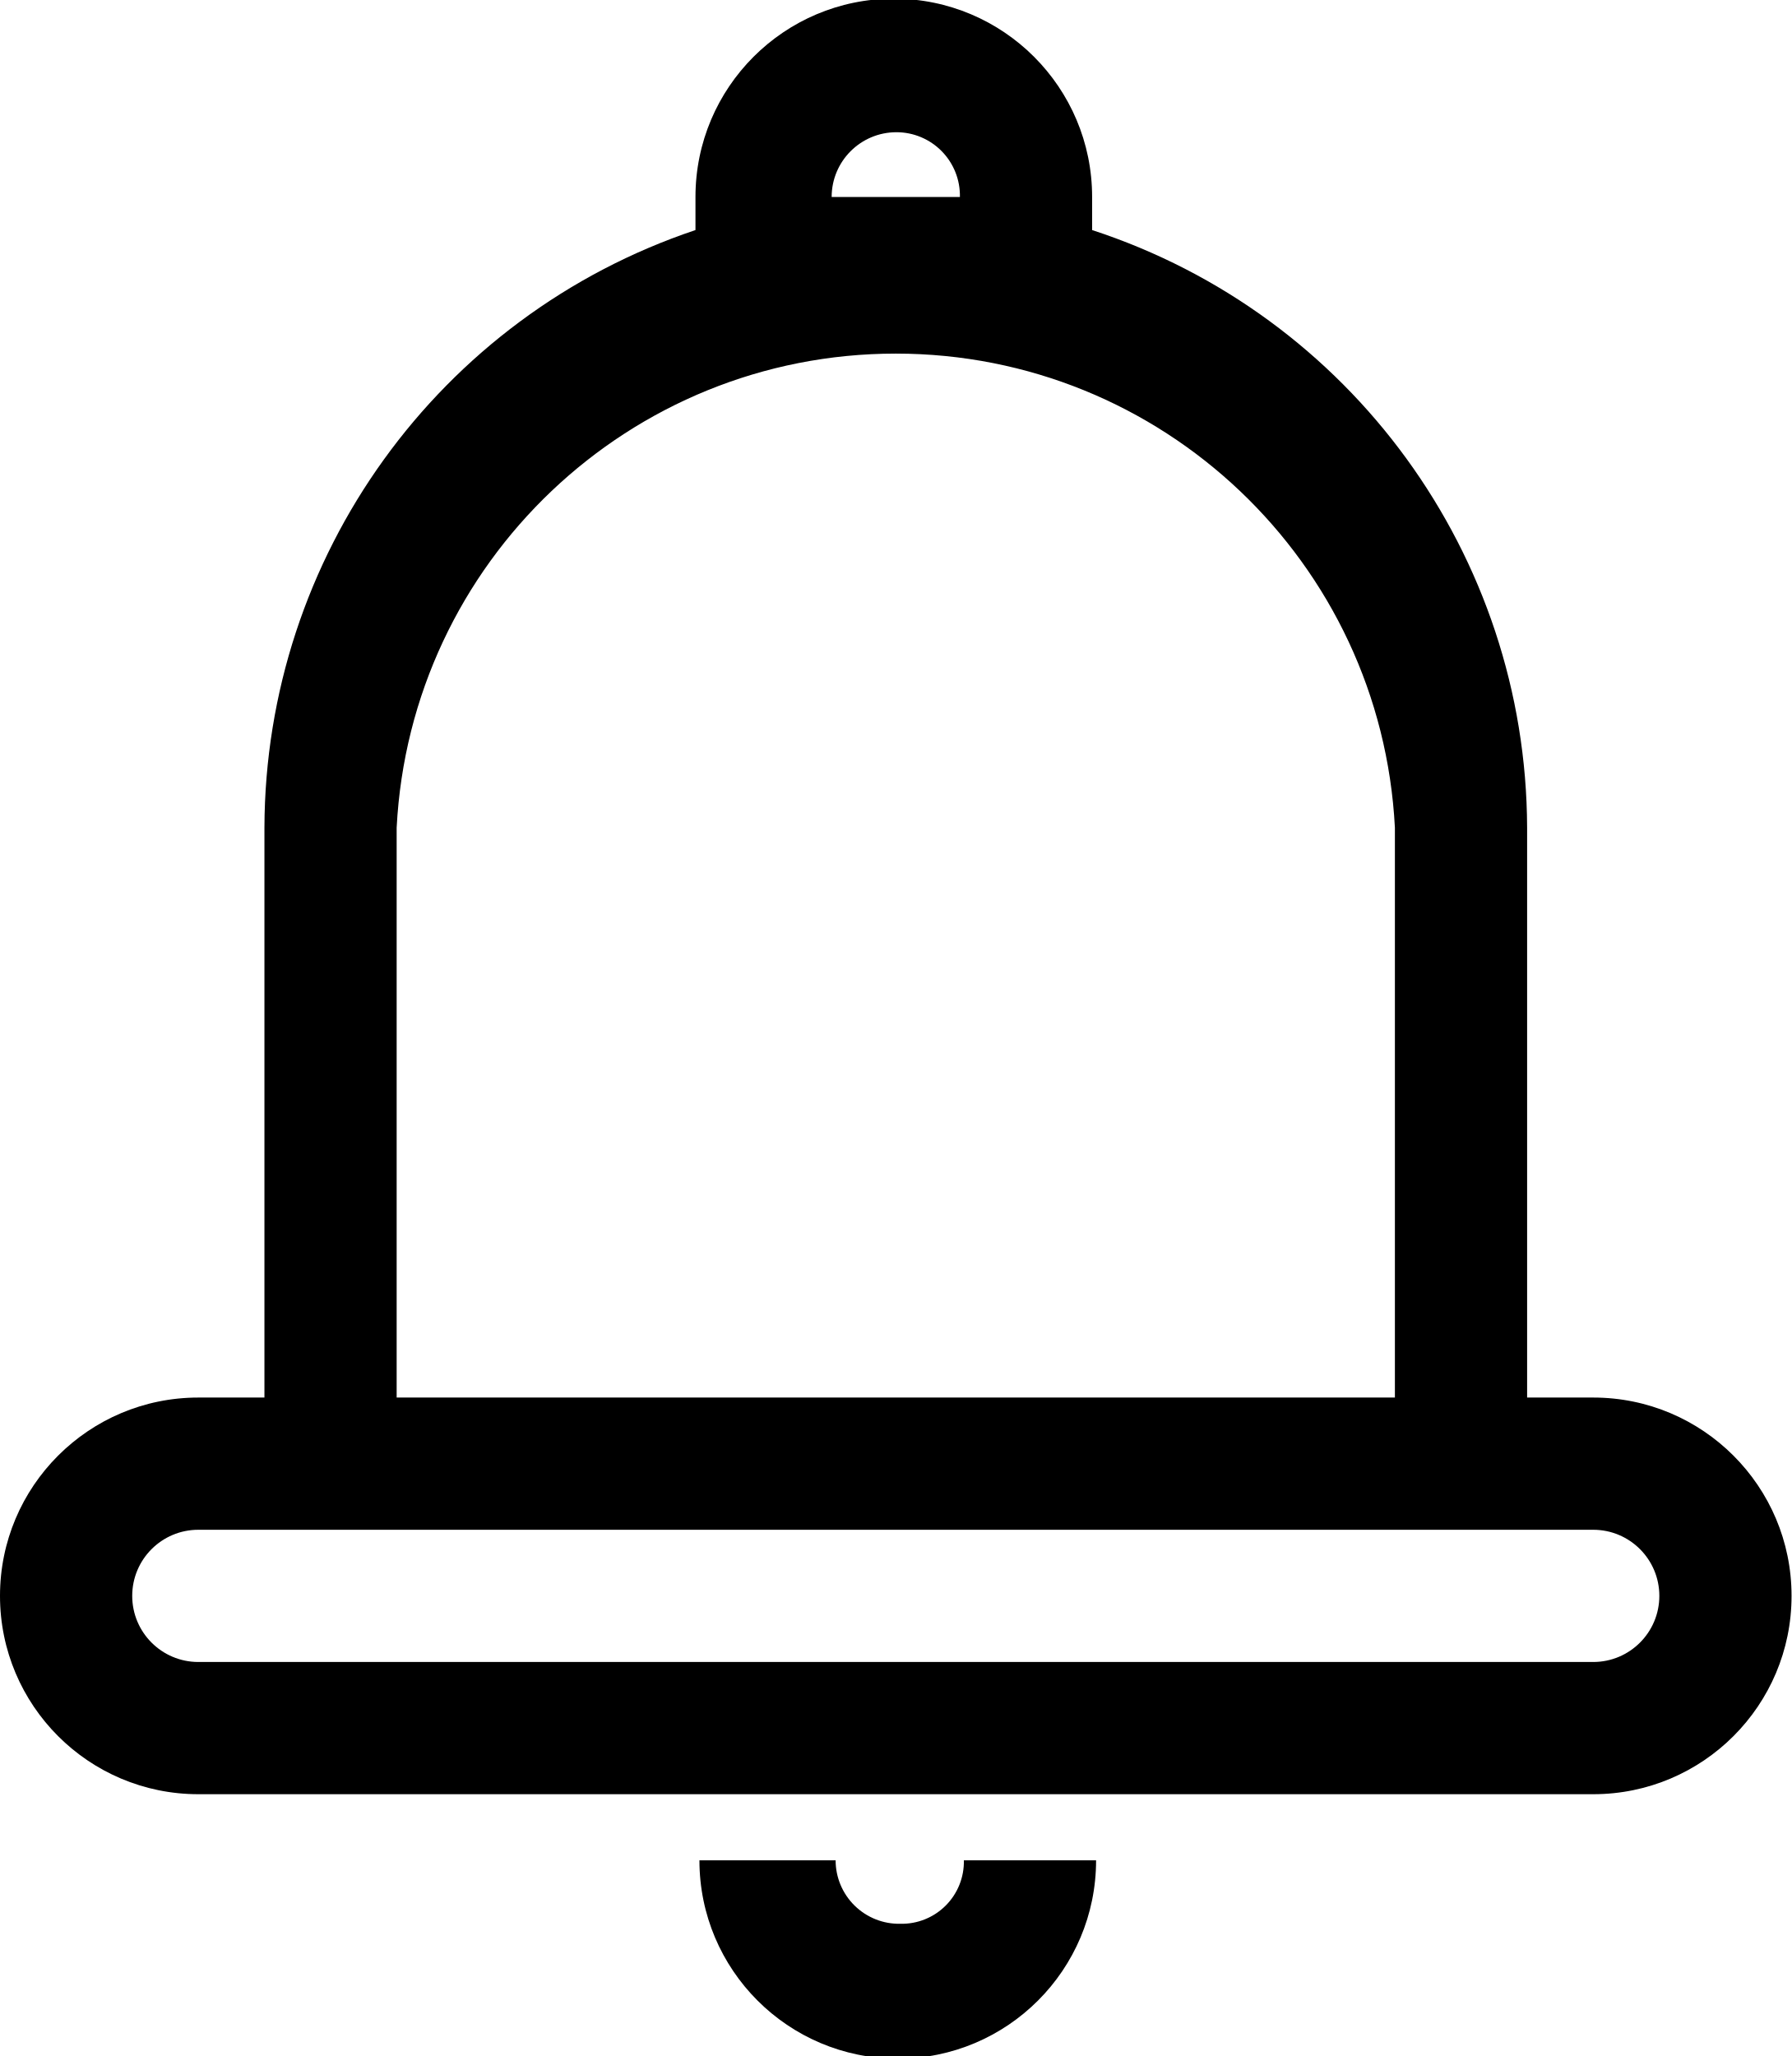
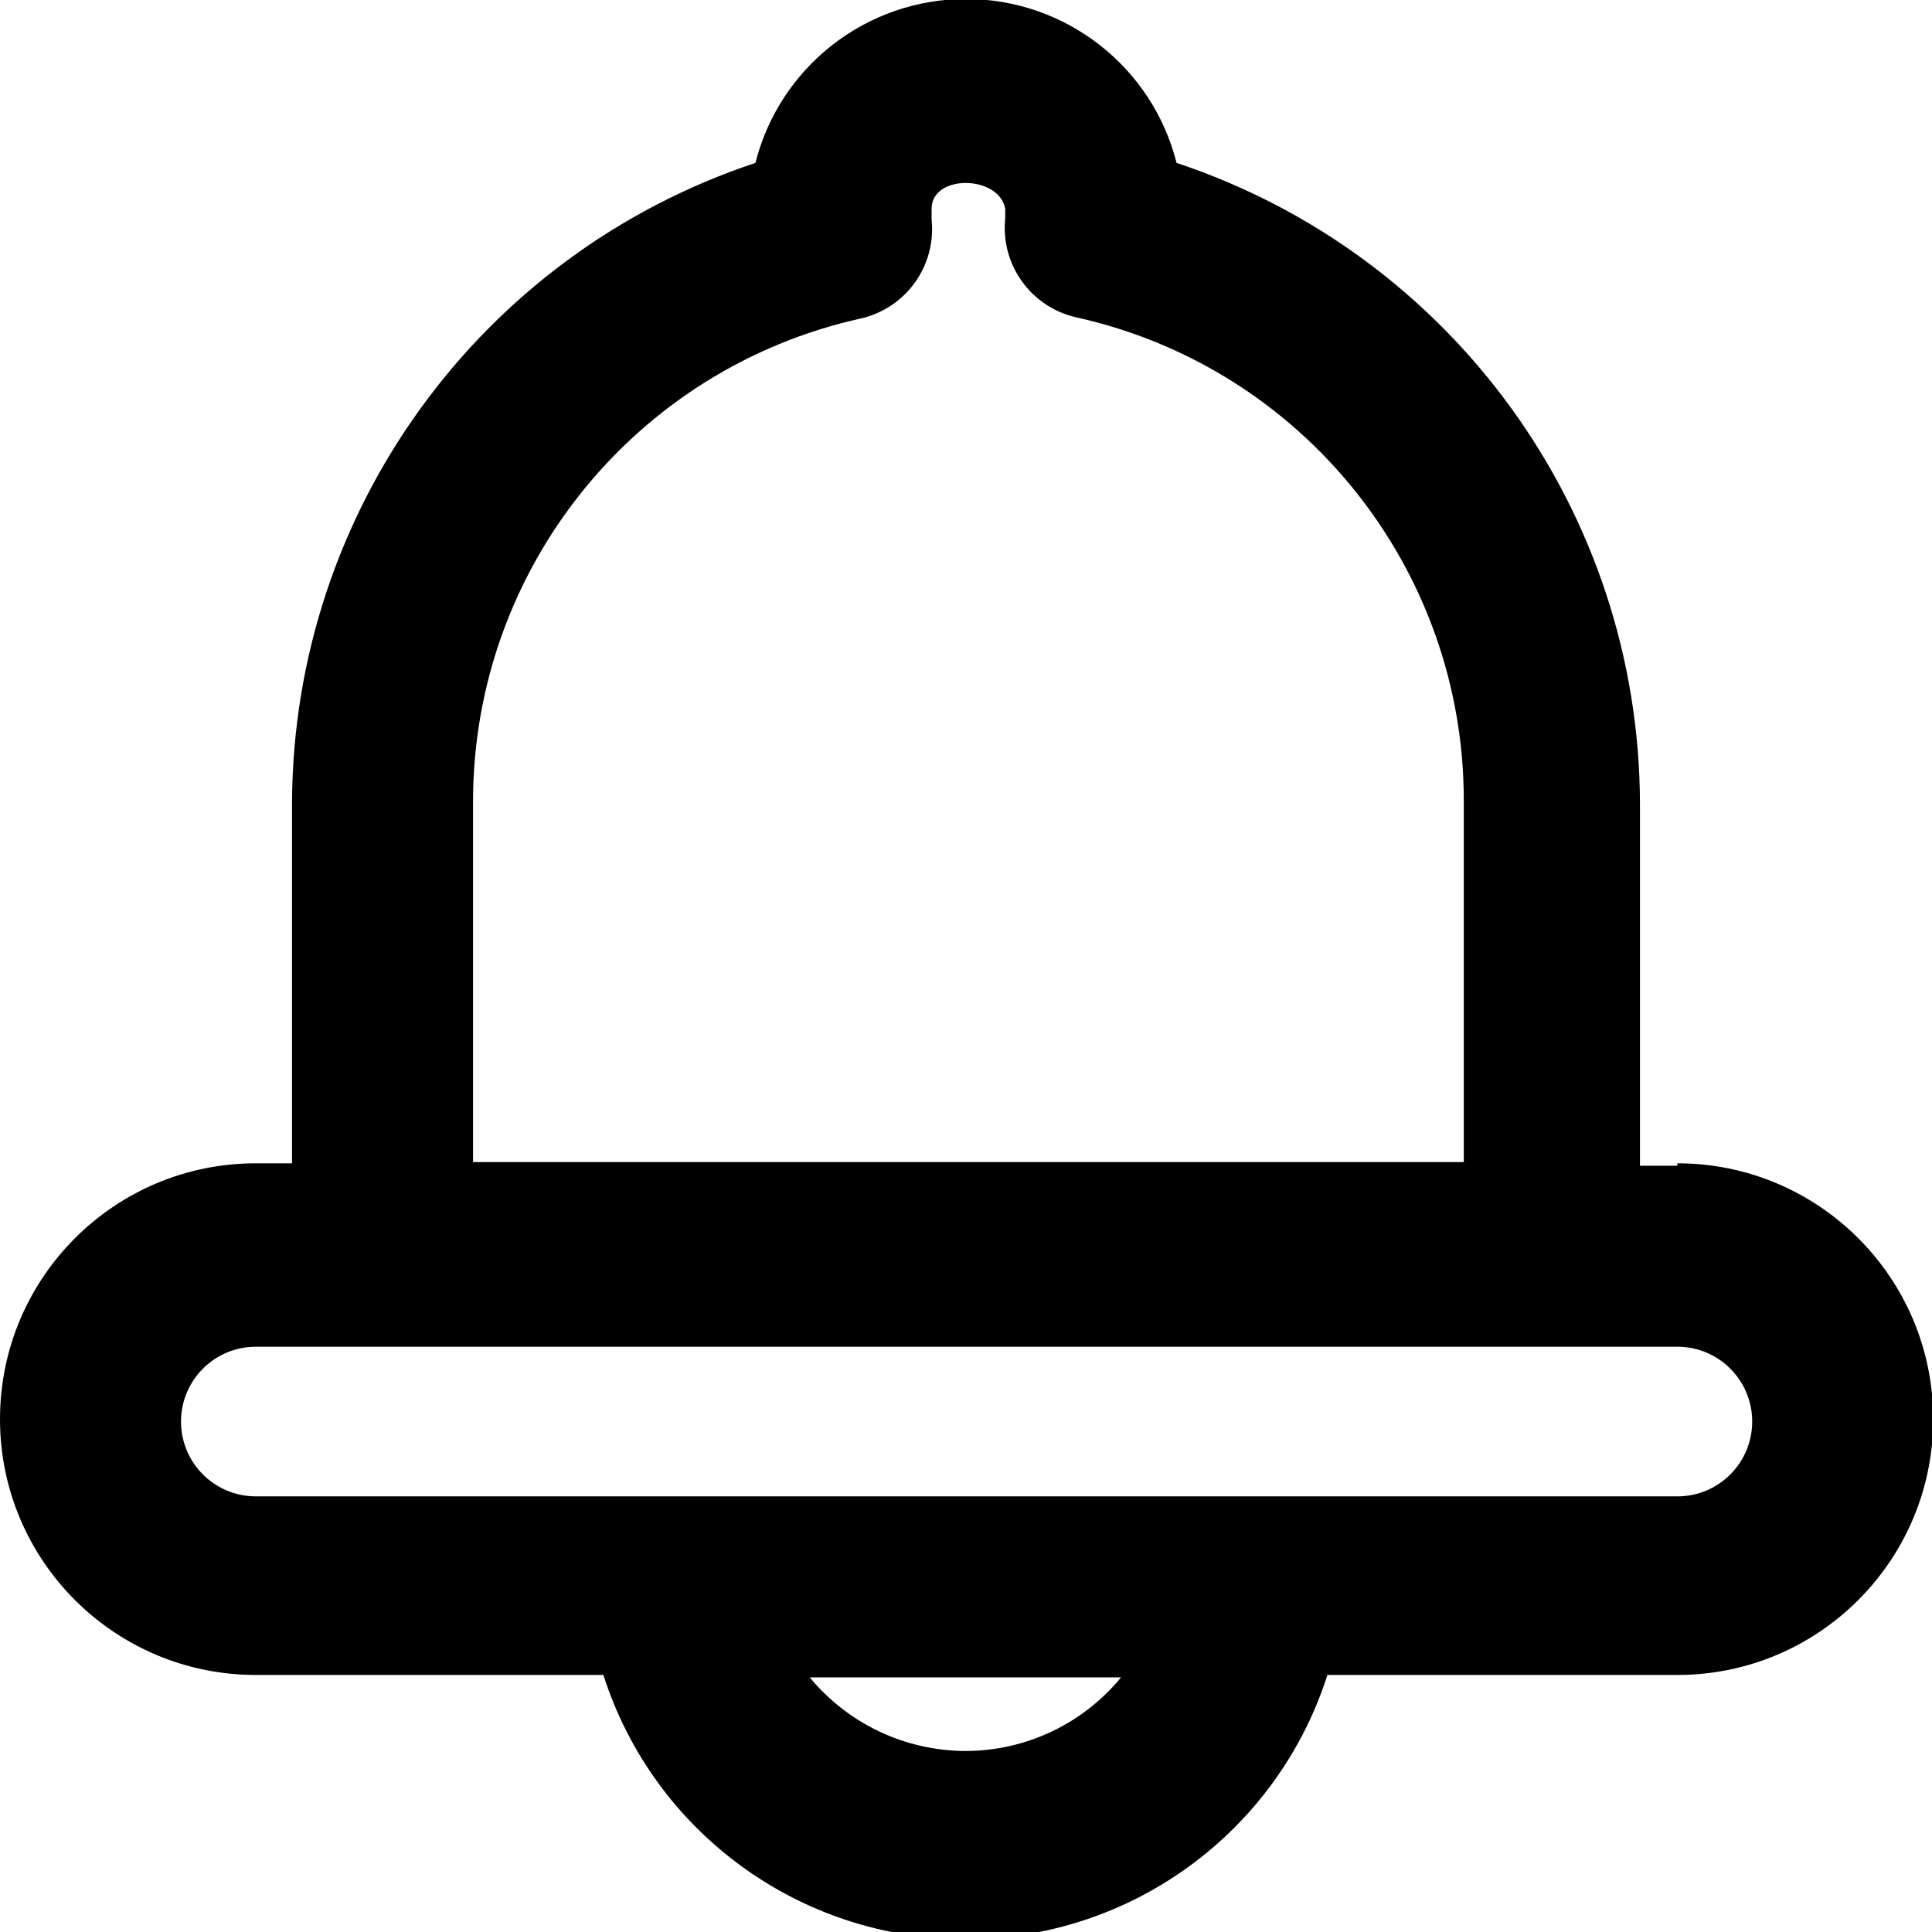
- <svg xmlns="http://www.w3.org/2000/svg" viewBox="0 0 13.55 15.55">
-   <path d="M12.05,10.57h-.5V6.26A4.77,4.77,0,0,0,8.26,1.74V1.49a1.49,1.49,0,1,0-3,0v.25A4.78,4.78,0,0,0,2,6.26v4.31H1.5a1.5,1.5,0,0,0,0,3H12.05a1.5,1.5,0,0,0,0-3ZM6.29,1.49A.49.49,0,0,1,6.78,1a.48.48,0,0,1,.48.49v0c-.16,0-.32,0-.48,0s-.33,0-.49,0ZM3,6.26a3.78,3.78,0,0,1,7.55,0v4.31H3Zm9.05,6.31H1.5a.5.5,0,0,1-.5-.5.5.5,0,0,1,.5-.5H12.05a.5.5,0,0,1,.5.5A.5.5,0,0,1,12.05,12.57Z" />
-   <path d="M5.29,14.07a1.49,1.49,0,0,0,3,0h-1a.47.47,0,0,1-.48.48.48.48,0,0,1-.49-.48Z" />
+ <svg xmlns="http://www.w3.org/2000/svg" viewBox="0 0 16.01 16.01">
+   <path d="M13.9,9.66h-.31v-3A5.61,5.61,0,0,0,9.75,1.35a1.8,1.8,0,0,0-3.49,0A5.61,5.61,0,0,0,2.42,6.64v3h-.3a2.12,2.12,0,0,0,0,4.24H5a3.15,3.15,0,0,0,6,0H13.9a2.12,2.12,0,0,0,0-4.24ZM8,14.51a1.68,1.68,0,0,1-1.29-.61H9.29A1.67,1.67,0,0,1,8,14.51ZM3.92,6.64a4.1,4.1,0,0,1,3.21-4,.76.76,0,0,0,.59-.82s0-.06,0-.09c0-.29.56-.28.61,0,0,0,0,.06,0,.08a.76.76,0,0,0,.59.82,4.1,4.1,0,0,1,3.21,4v3H3.92Zm10,5.76H2.12a.62.62,0,0,1,0-1.24H13.9a.62.62,0,0,1,0,1.24Z" />
</svg>
